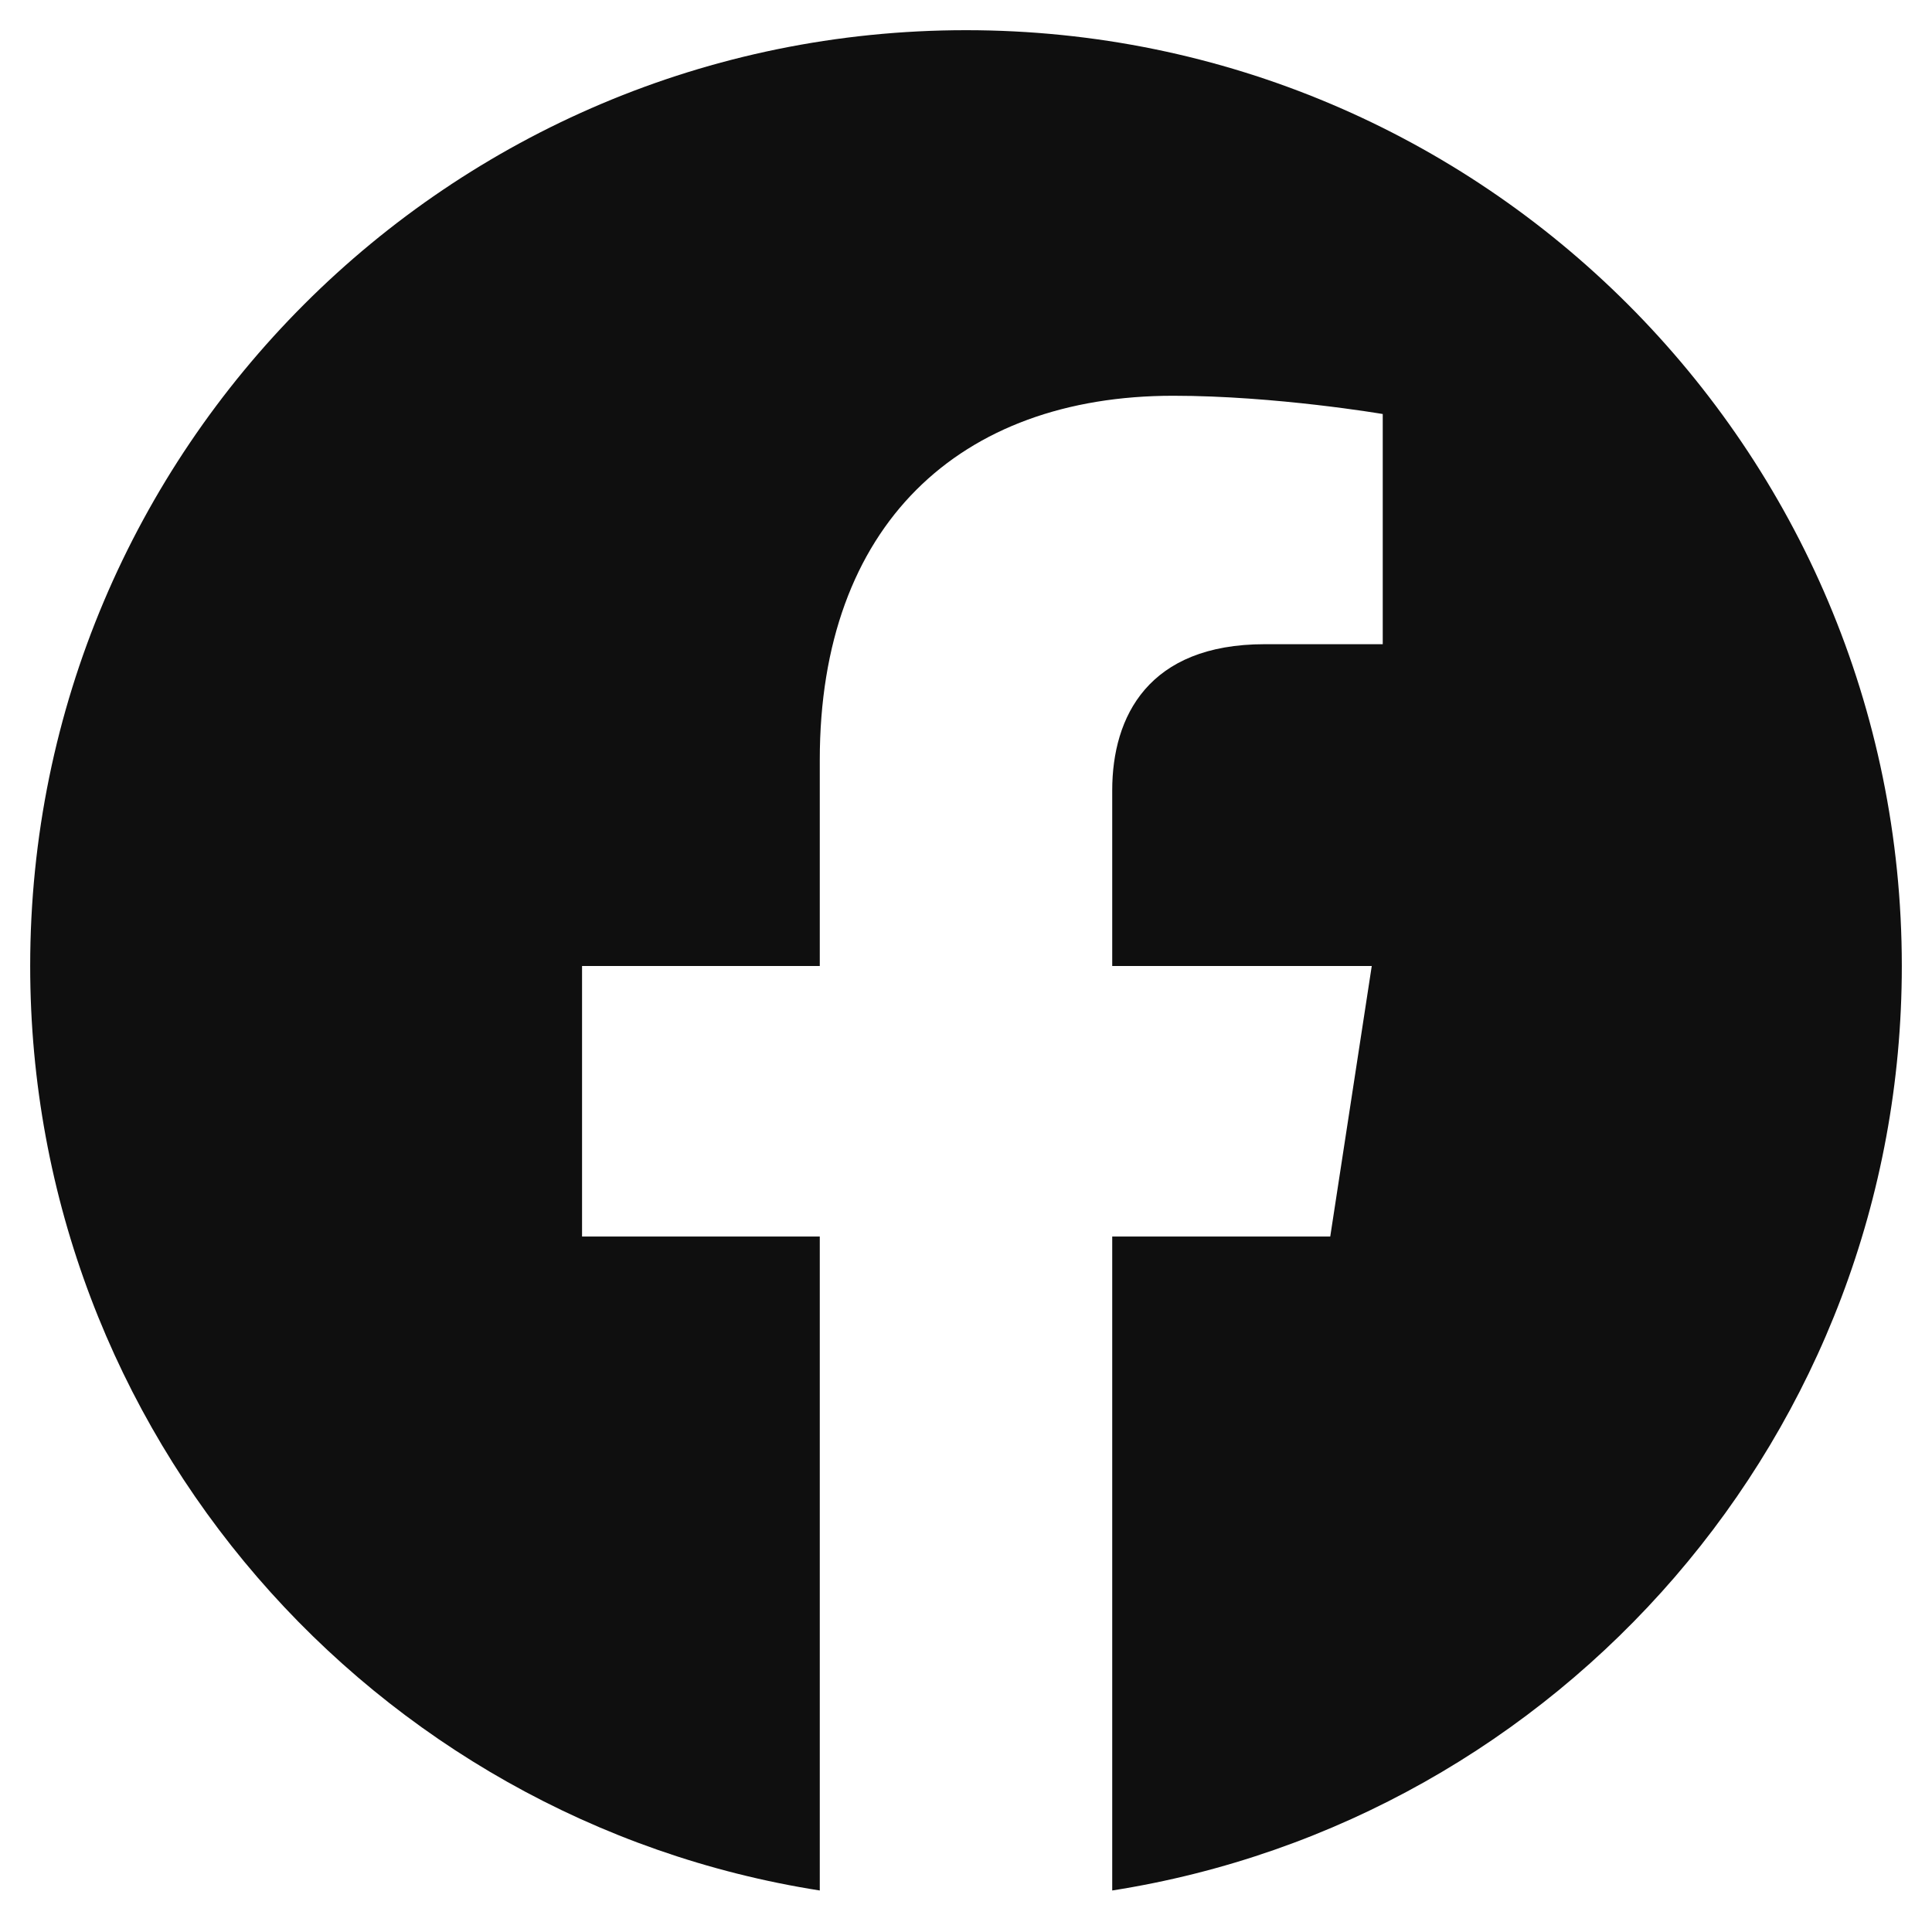
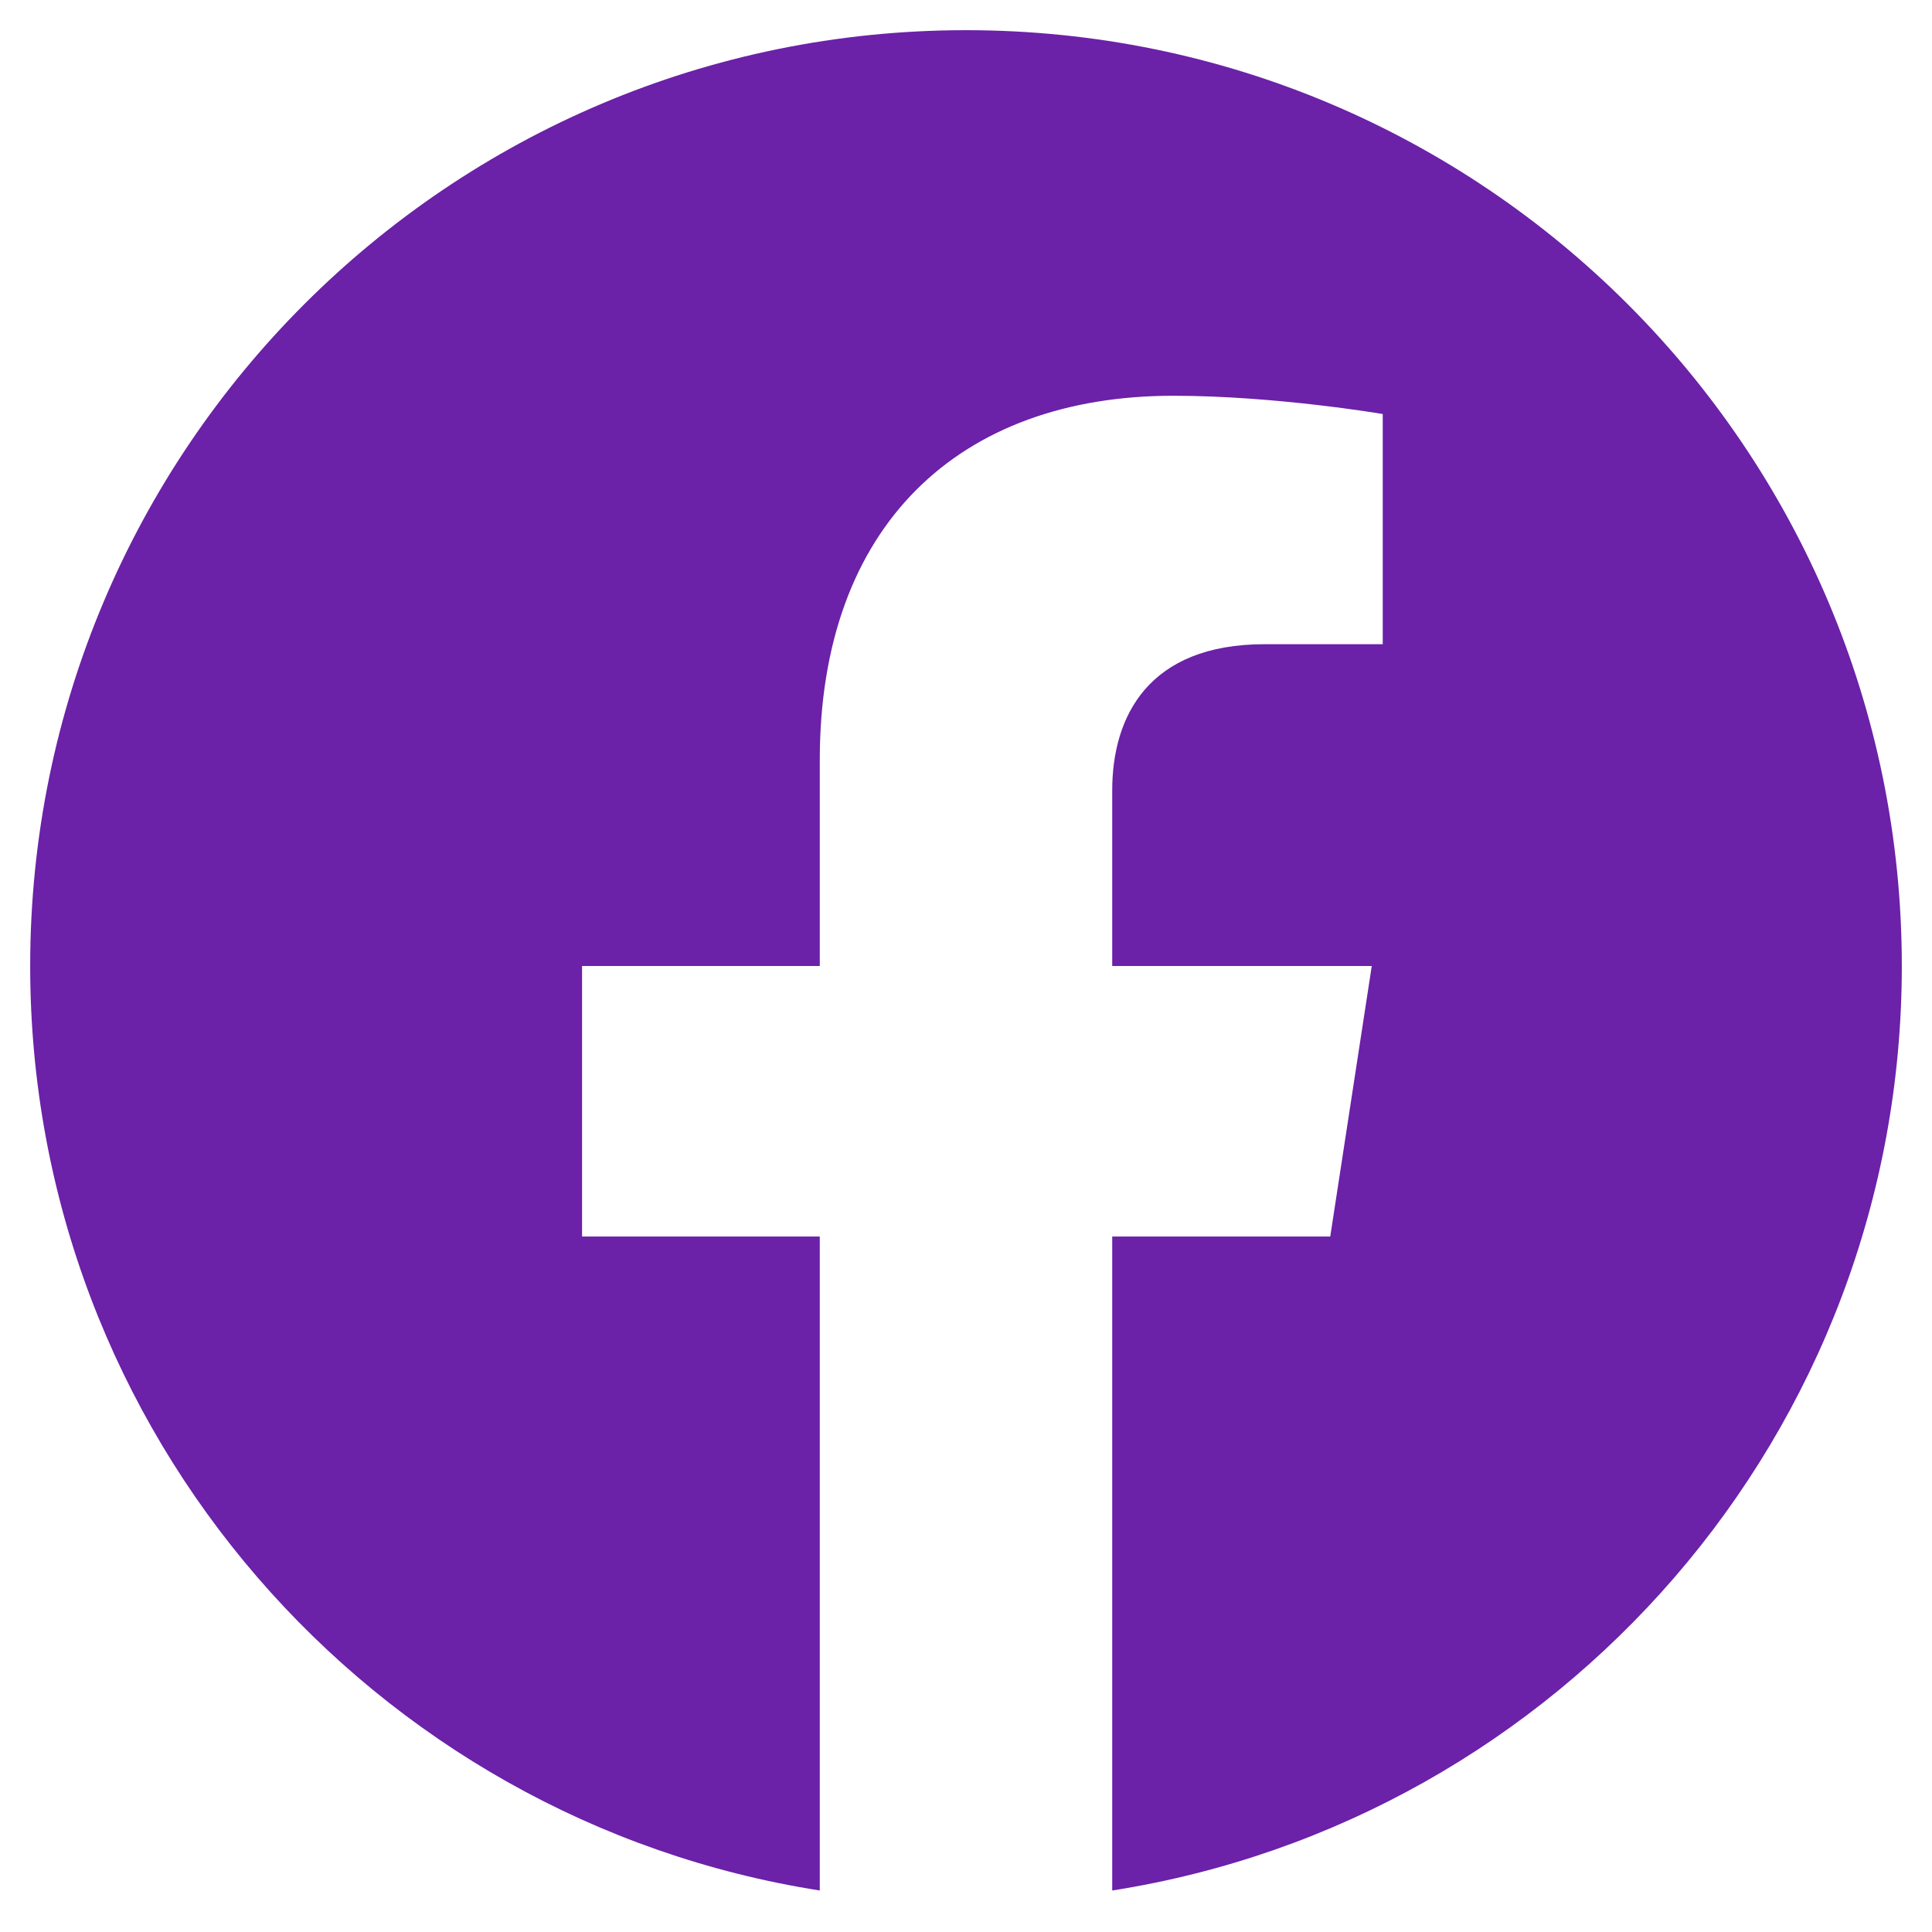
<svg xmlns="http://www.w3.org/2000/svg" height="1.5em" viewBox="0 0 512 512">
-   <style>svg{fill:#0f0f0f}</style>
+   <style>svg{fill:rgb(107 33 168)}</style>
  <path d="M504 256C504 119 393 8 256 8S8 119 8 256c0 123.78 90.69 226.38 209.25 245V327.69h-63V256h63v-54.64c0-62.15 37-96.48 93.67-96.48 27.14 0 55.52 4.84 55.52 4.84v61h-31.28c-30.8 0-40.41 19.12-40.41 38.73V256h68.78l-11 71.69h-57.78V501C413.31 482.38 504 379.78 504 256z" />
</svg>
